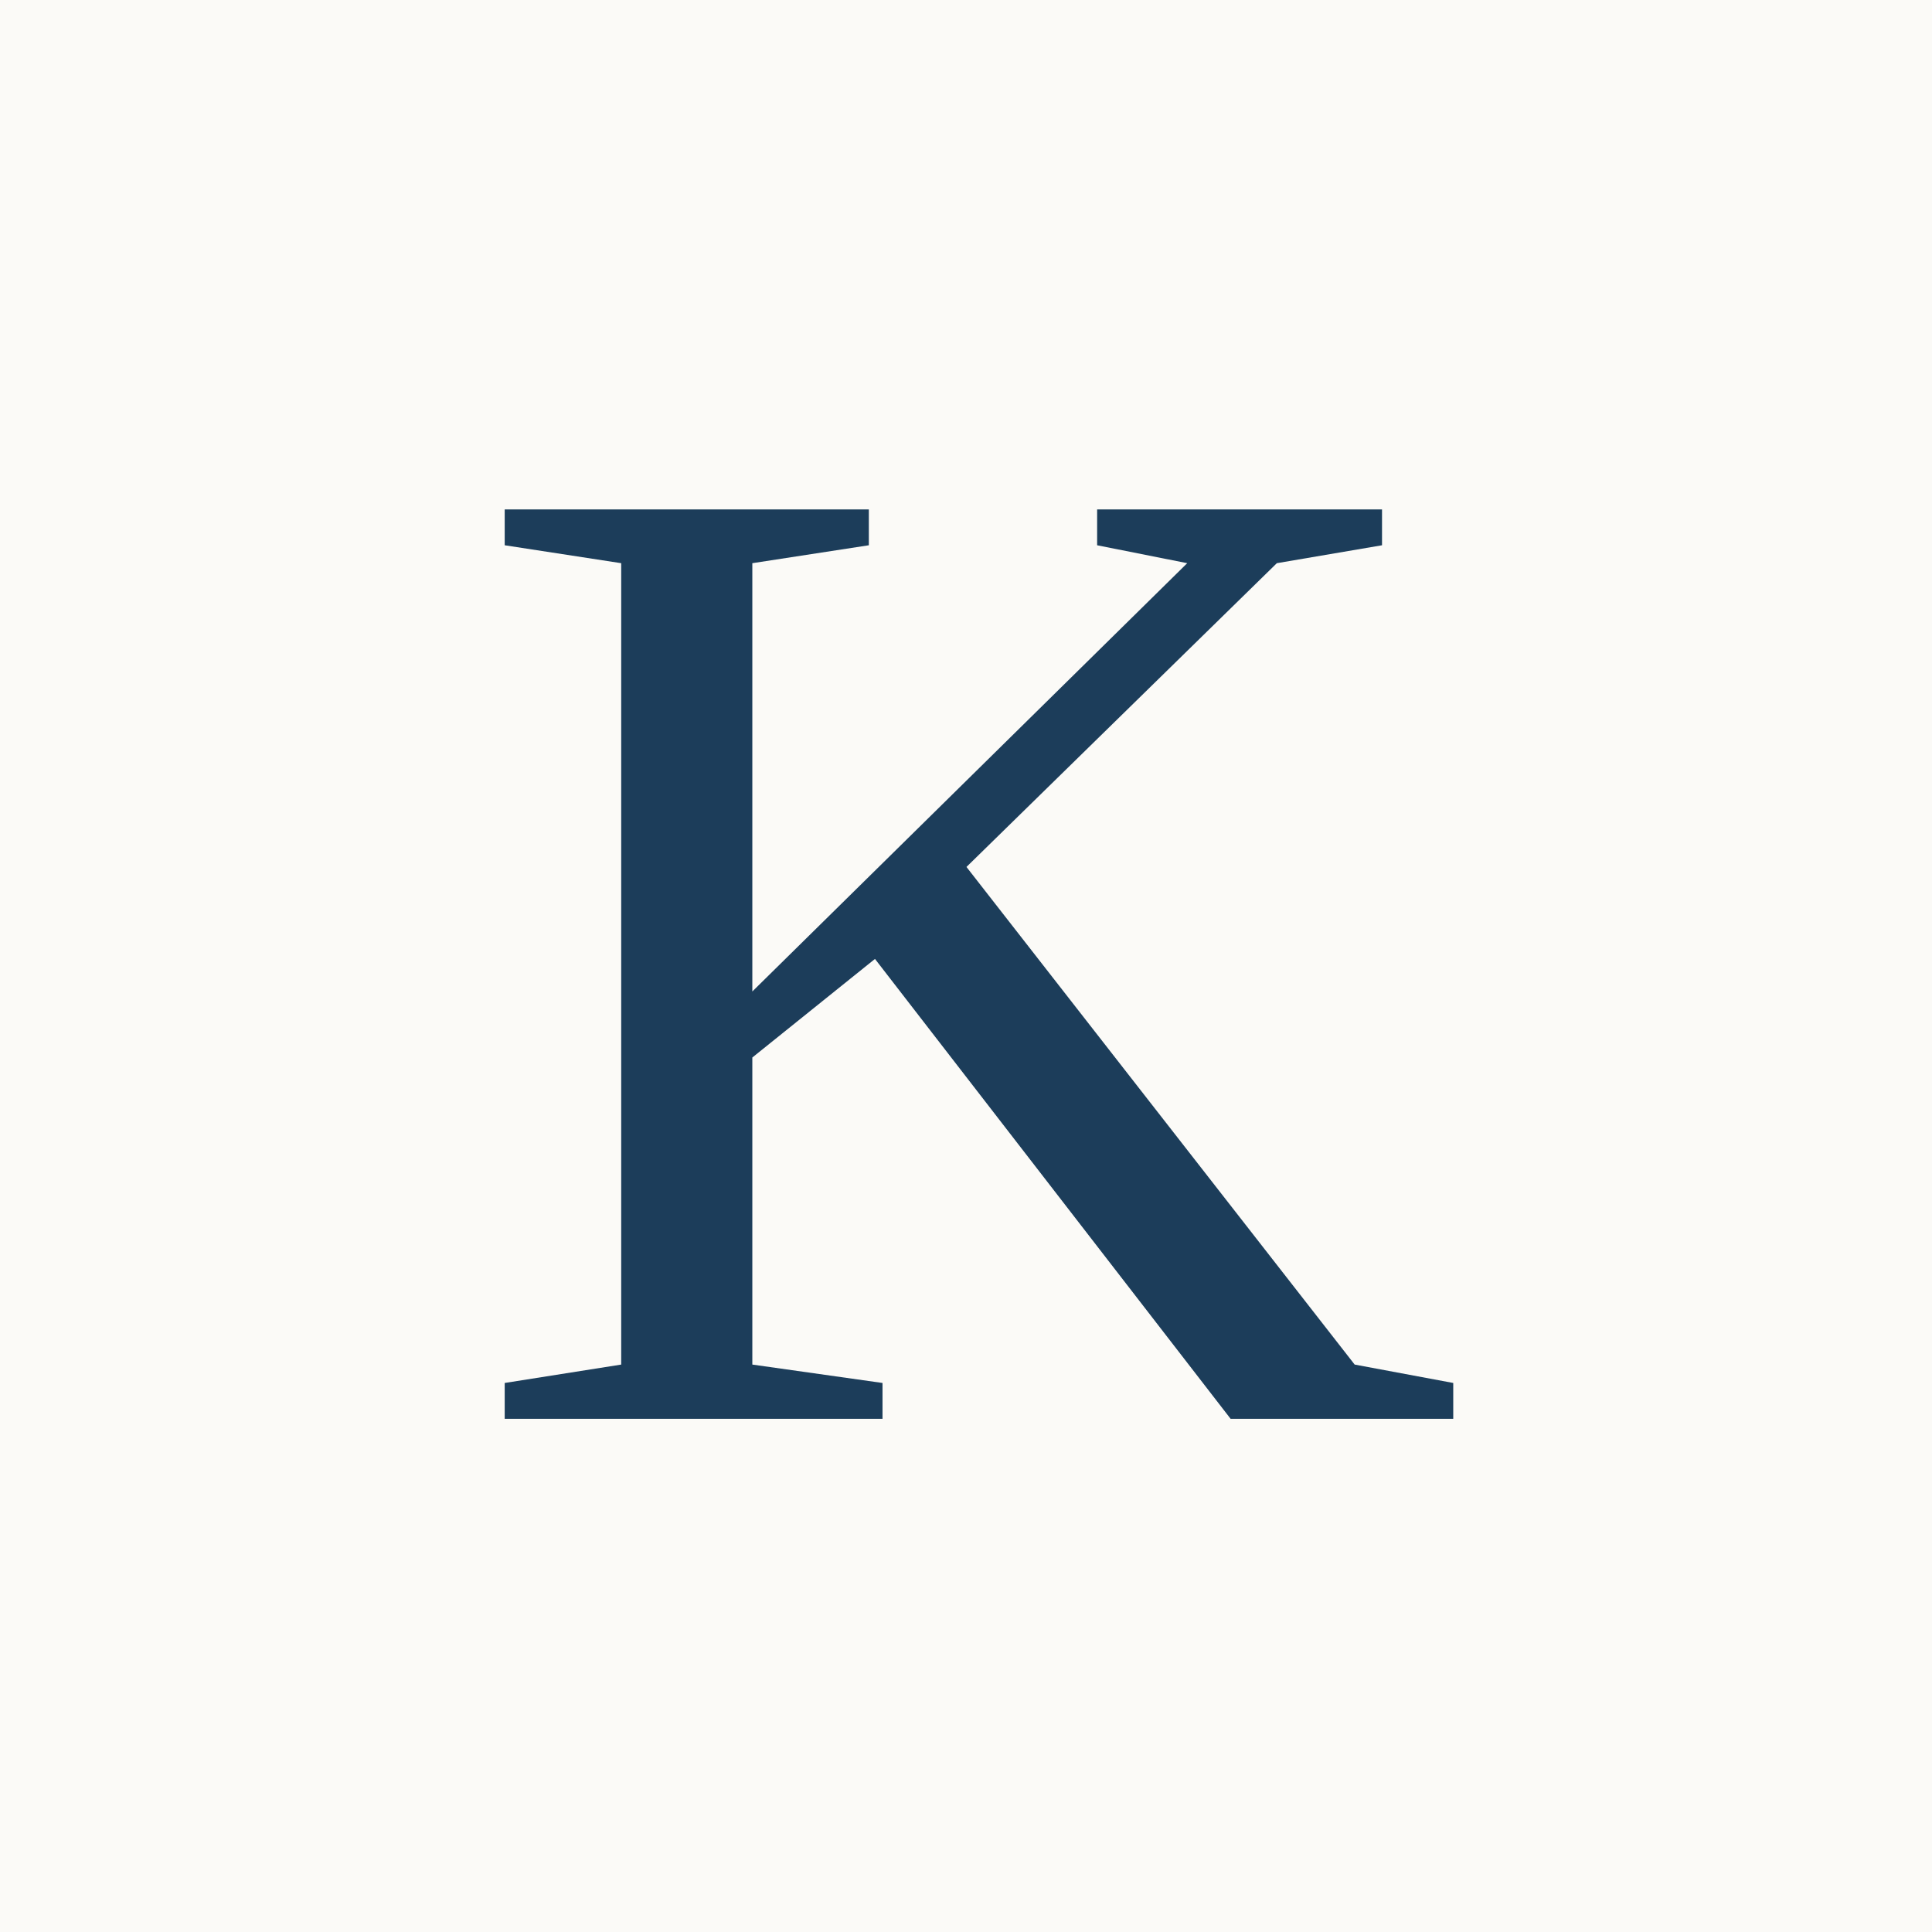
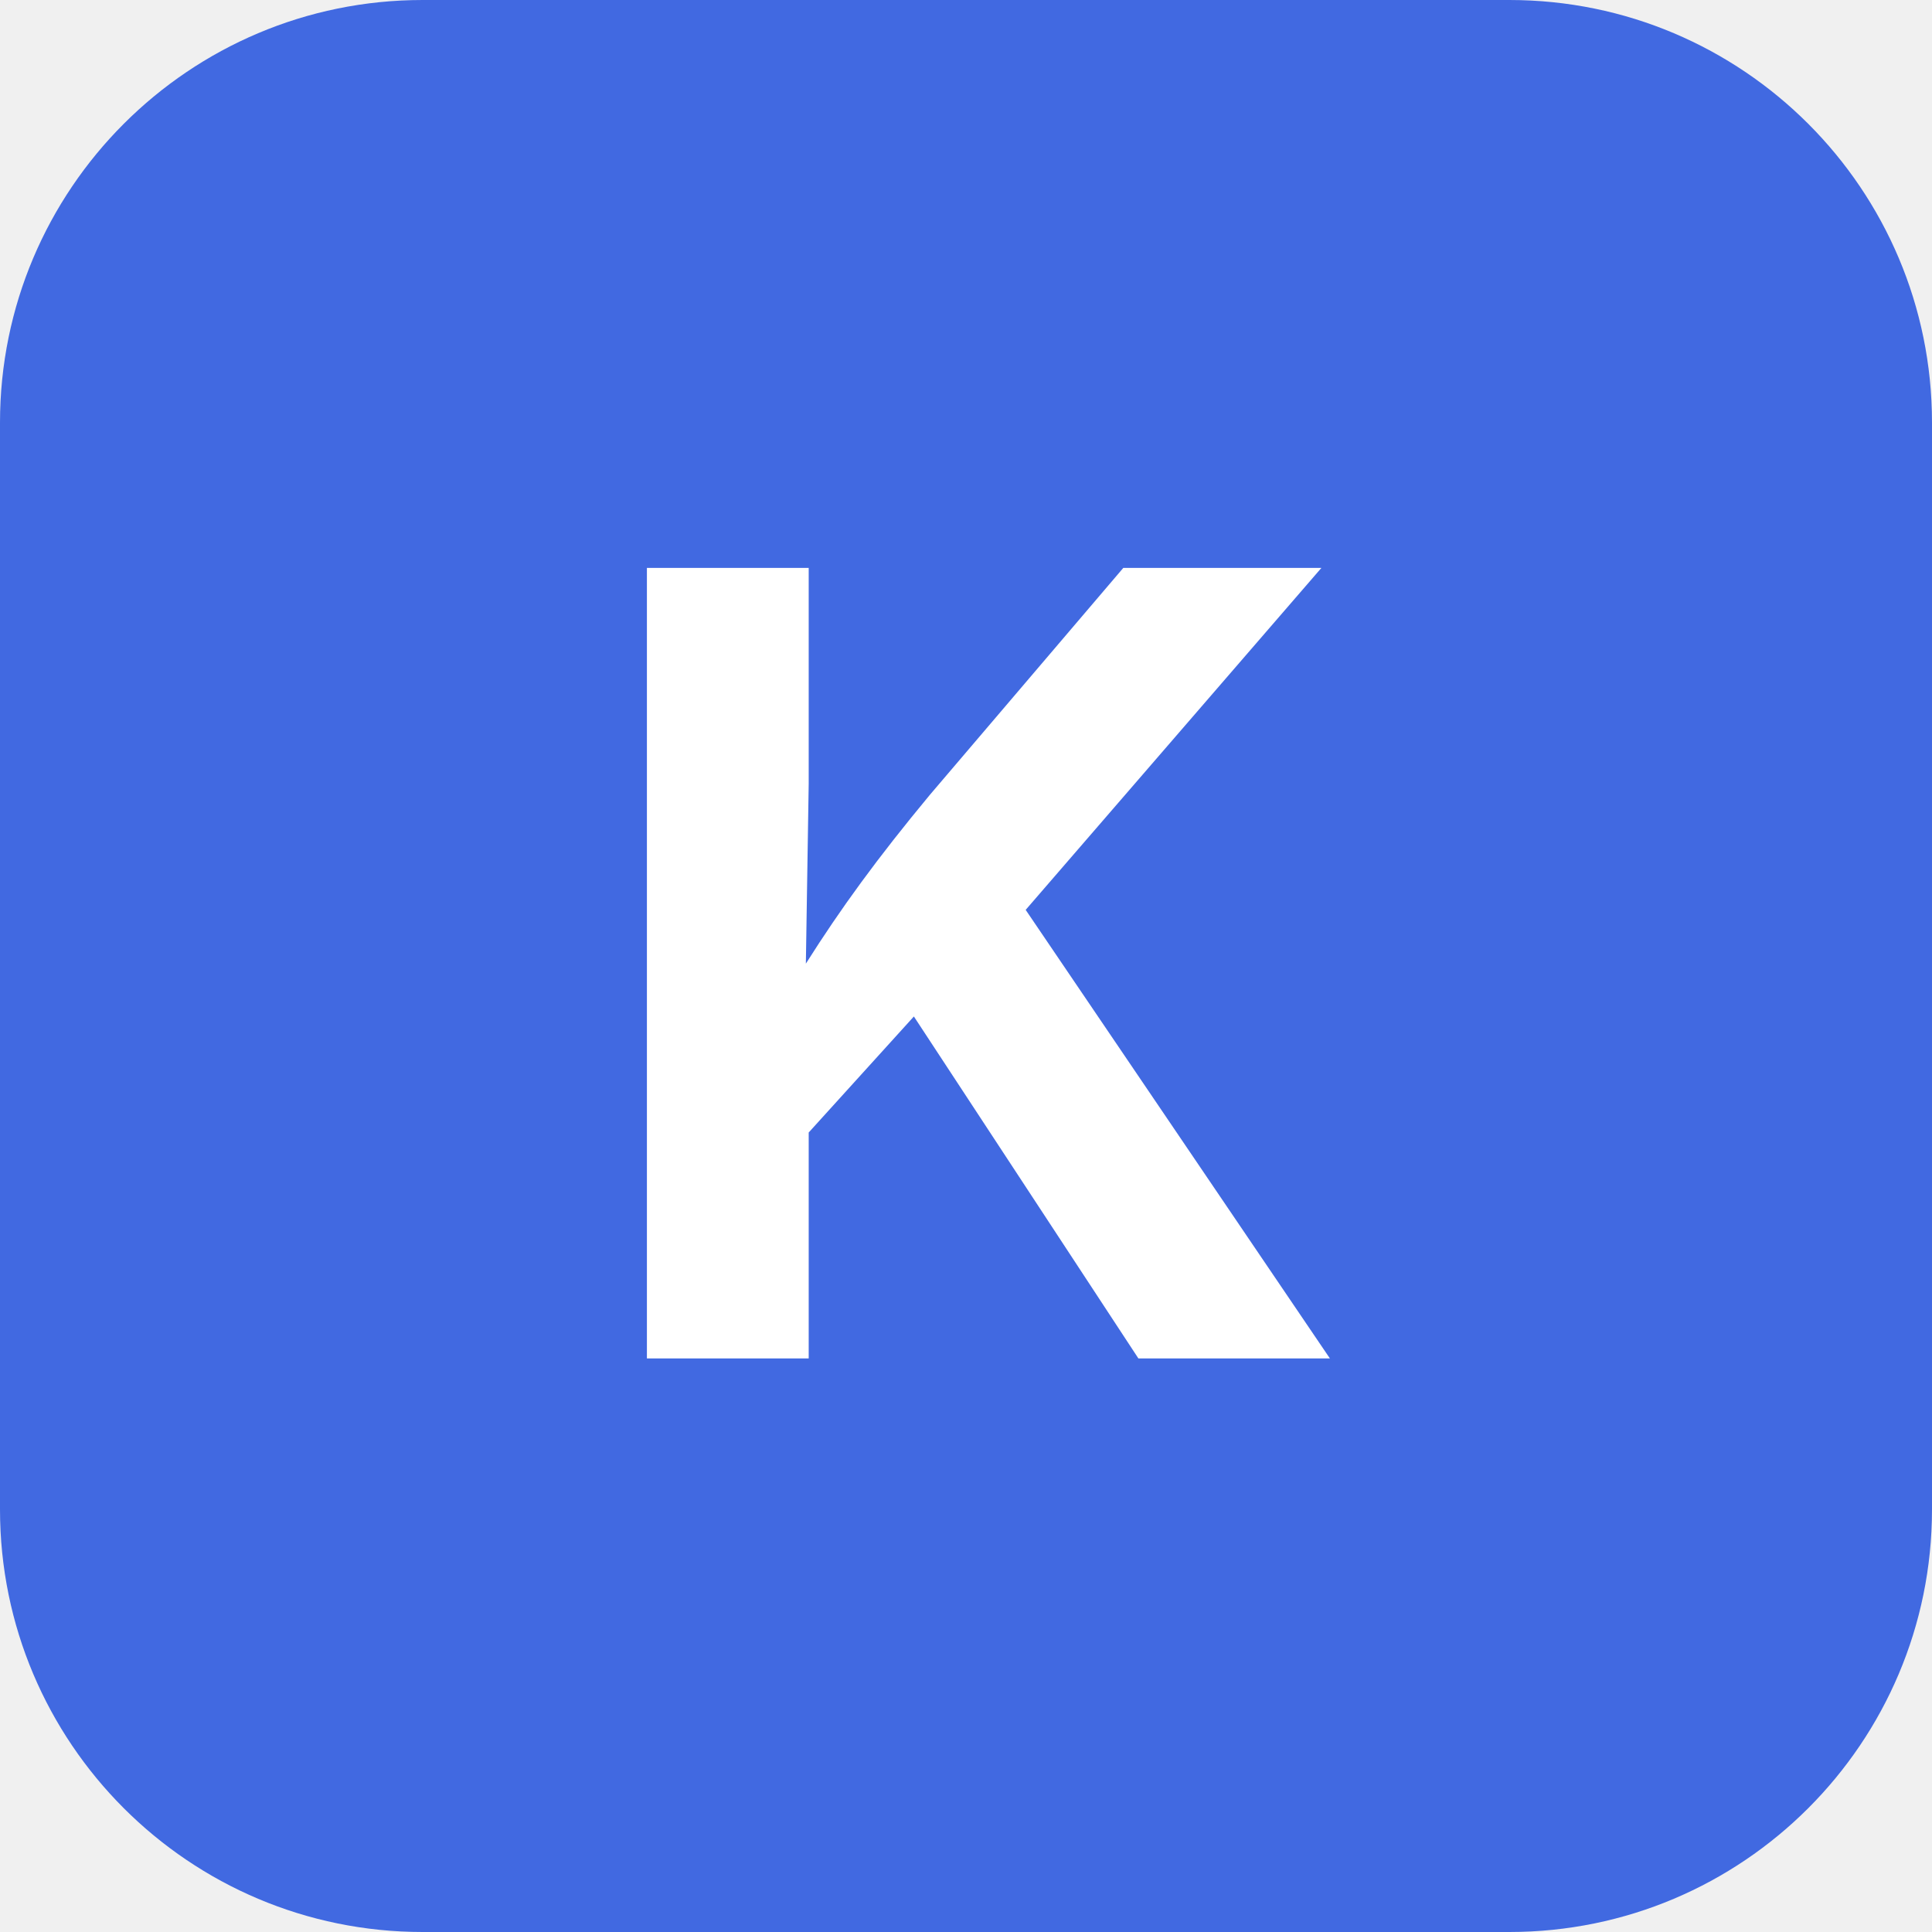
<svg xmlns="http://www.w3.org/2000/svg" viewBox="0 0 64 64" width="64" height="64" role="img" aria-label="K">
-   <rect width="64" height="64" fill="#FBFAF7" />
-   <text x="32" y="47" text-anchor="middle" font-family="Georgia, 'Times New Roman', serif" font-size="46" font-weight="400" fill="#1C3D5A">K</text>
+   <rect width="64" height="64" rx="14" fill="#4169E1" />
+   <text x="32" y="45" text-anchor="middle" font-family="Inter, -apple-system, 'Segoe UI', sans-serif" font-size="36" font-weight="700" fill="#FFFFFF">K</text>
</svg>
